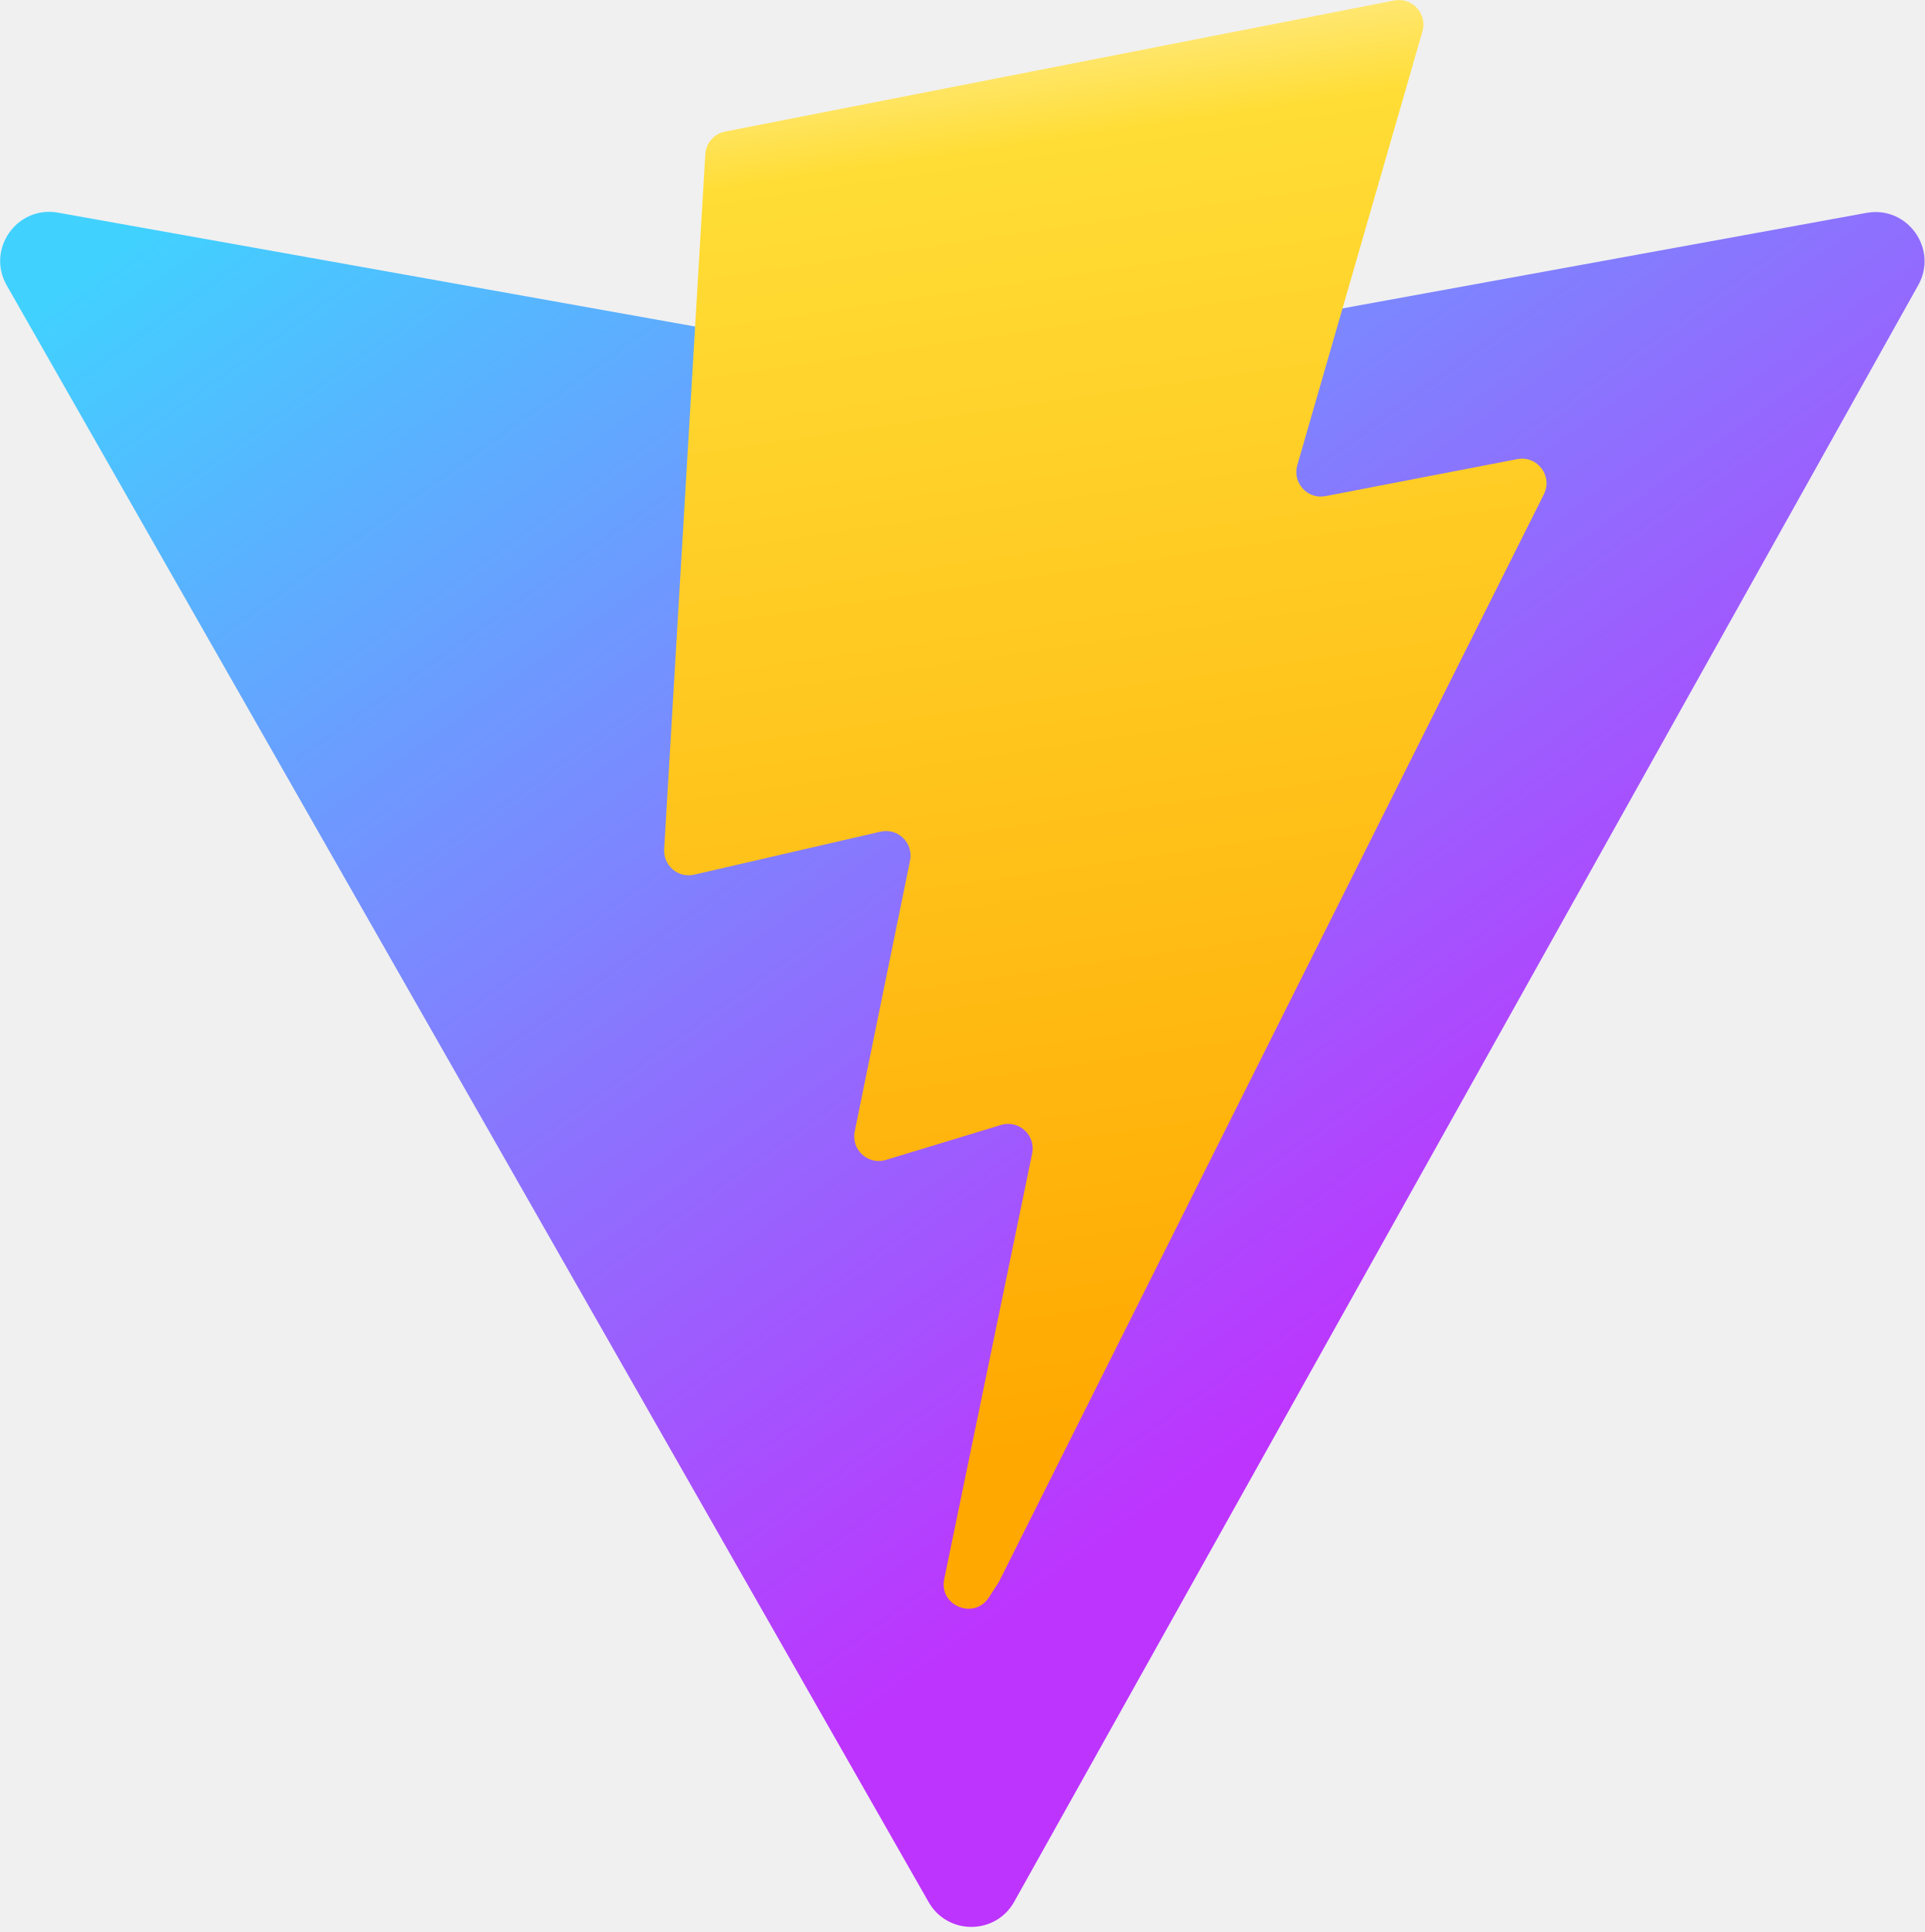
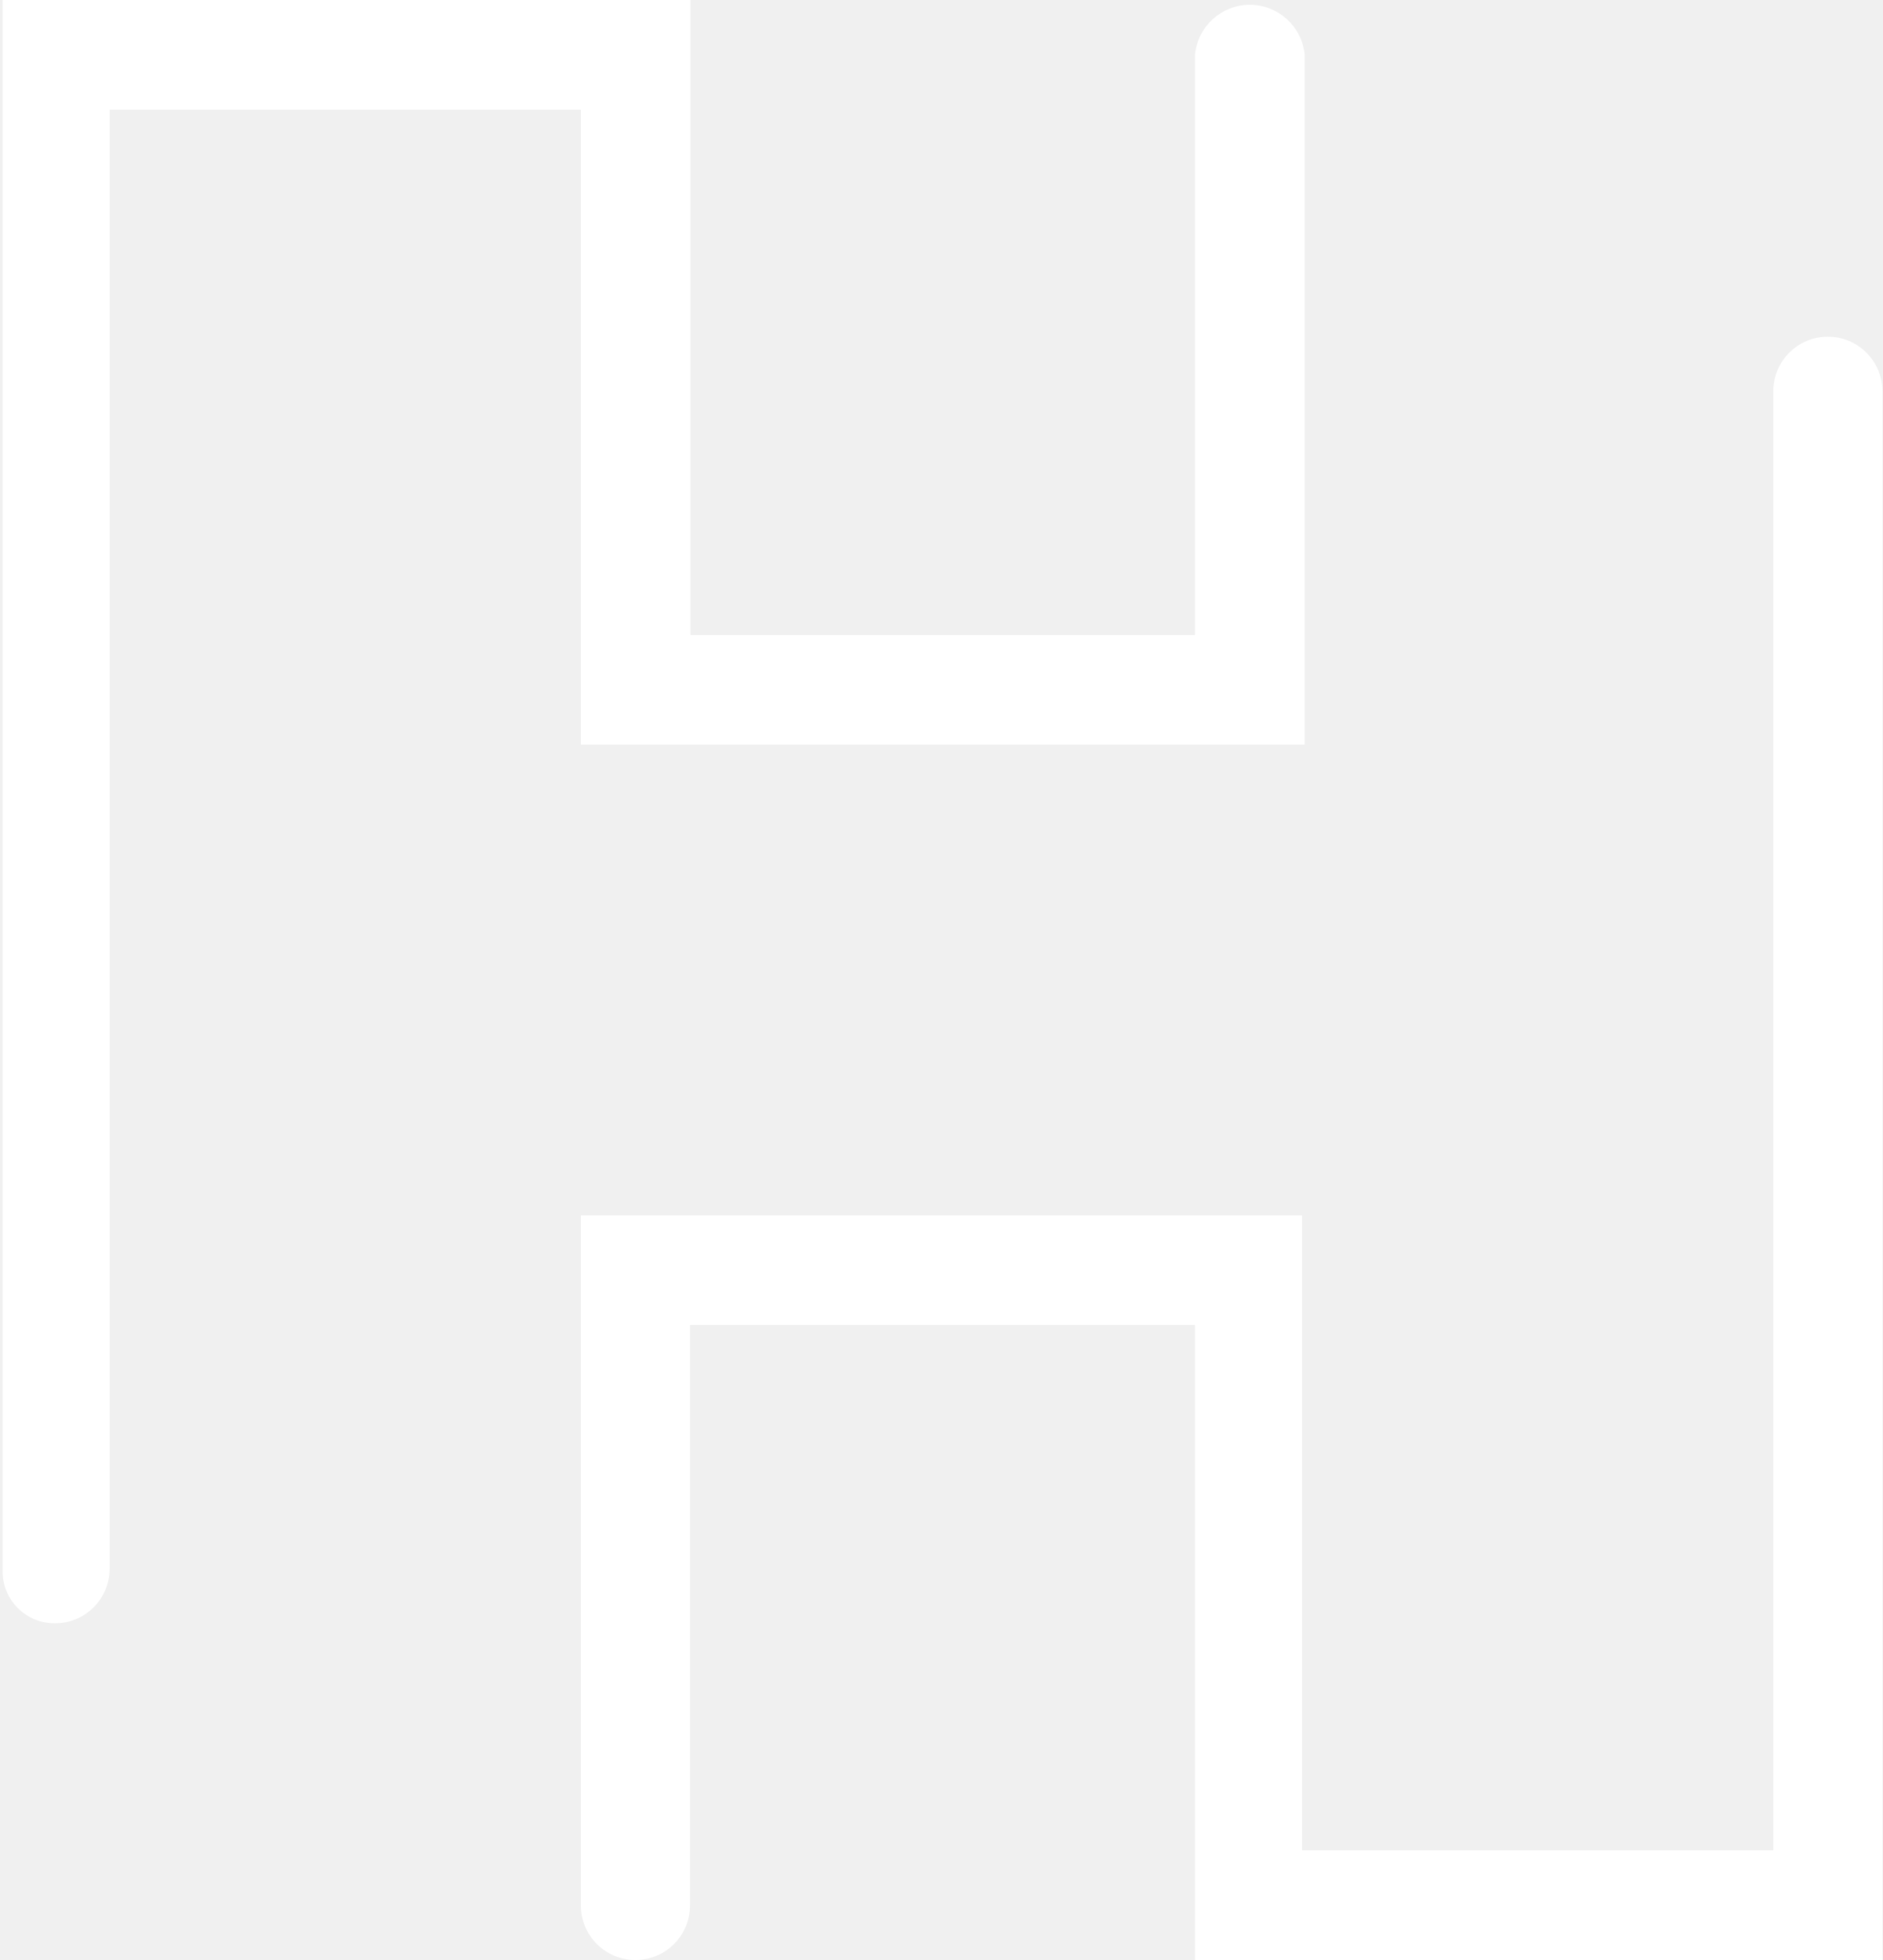
- <svg xmlns="http://www.w3.org/2000/svg" aria-hidden="true" role="img" class="iconify iconify--logos" width="31.88" height="32" preserveAspectRatio="xMidYMid meet" viewBox="0 0 256 257">
-   <defs>
-     <linearGradient id="IconifyId1813088fe1fbc01fb466" x1="-.828%" x2="57.636%" y1="7.652%" y2="78.411%">
-       <stop offset="0%" stop-color="#41D1FF" />
-       <stop offset="100%" stop-color="#BD34FE" />
-     </linearGradient>
-     <linearGradient id="IconifyId1813088fe1fbc01fb467" x1="43.376%" x2="50.316%" y1="2.242%" y2="89.03%">
-       <stop offset="0%" stop-color="#FFEA83" />
-       <stop offset="8.333%" stop-color="#FFDD35" />
-       <stop offset="100%" stop-color="#FFA800" />
-     </linearGradient>
-   </defs>
-   <path fill="url(#IconifyId1813088fe1fbc01fb466)" d="M255.153 37.938L134.897 252.976c-2.483 4.44-8.862 4.466-11.382.048L.875 37.958c-2.746-4.814 1.371-10.646 6.827-9.67l120.385 21.517a6.537 6.537 0 0 0 2.322-.004l117.867-21.483c5.438-.991 9.574 4.796 6.877 9.62Z" />
-   <path fill="url(#IconifyId1813088fe1fbc01fb467)" d="M185.432.063L96.44 17.501a3.268 3.268 0 0 0-2.634 3.014l-5.474 92.456a3.268 3.268 0 0 0 3.997 3.378l24.777-5.718c2.318-.535 4.413 1.507 3.936 3.838l-7.361 36.047c-.495 2.426 1.782 4.5 4.151 3.78l15.304-4.649c2.372-.72 4.652 1.36 4.15 3.788l-11.698 56.621c-.732 3.542 3.979 5.473 5.943 2.437l1.313-2.028l72.516-144.72c1.215-2.423-.88-5.186-3.54-4.672l-25.505 4.922c-2.396.462-4.435-1.77-3.759-4.114l16.646-57.705c.677-2.35-1.37-4.583-3.769-4.113Z" />
+ <svg xmlns="http://www.w3.org/2000/svg" viewBox="0 0 36.23 37.72">
+   <defs />
+   <style>.B{fill:#fff}</style>
+   <path class="B" d="M36.23 37.72H23V25.5h-9.72v11.17a1 1 0 1 1-2.1 0V23.39h13.88v12.22h9.07V7.53a1 1 0 1 1 2.1 0zM1.05 31.24a1 1 0 0 1-1-1V0h13.24v12.22H23V1.05a1.06 1.06 0 0 1 2.11 0v13.28H11.18V2.11H2.11v28.08a1.05 1.05 0 0 1-1.06 1.05z" />
</svg>
